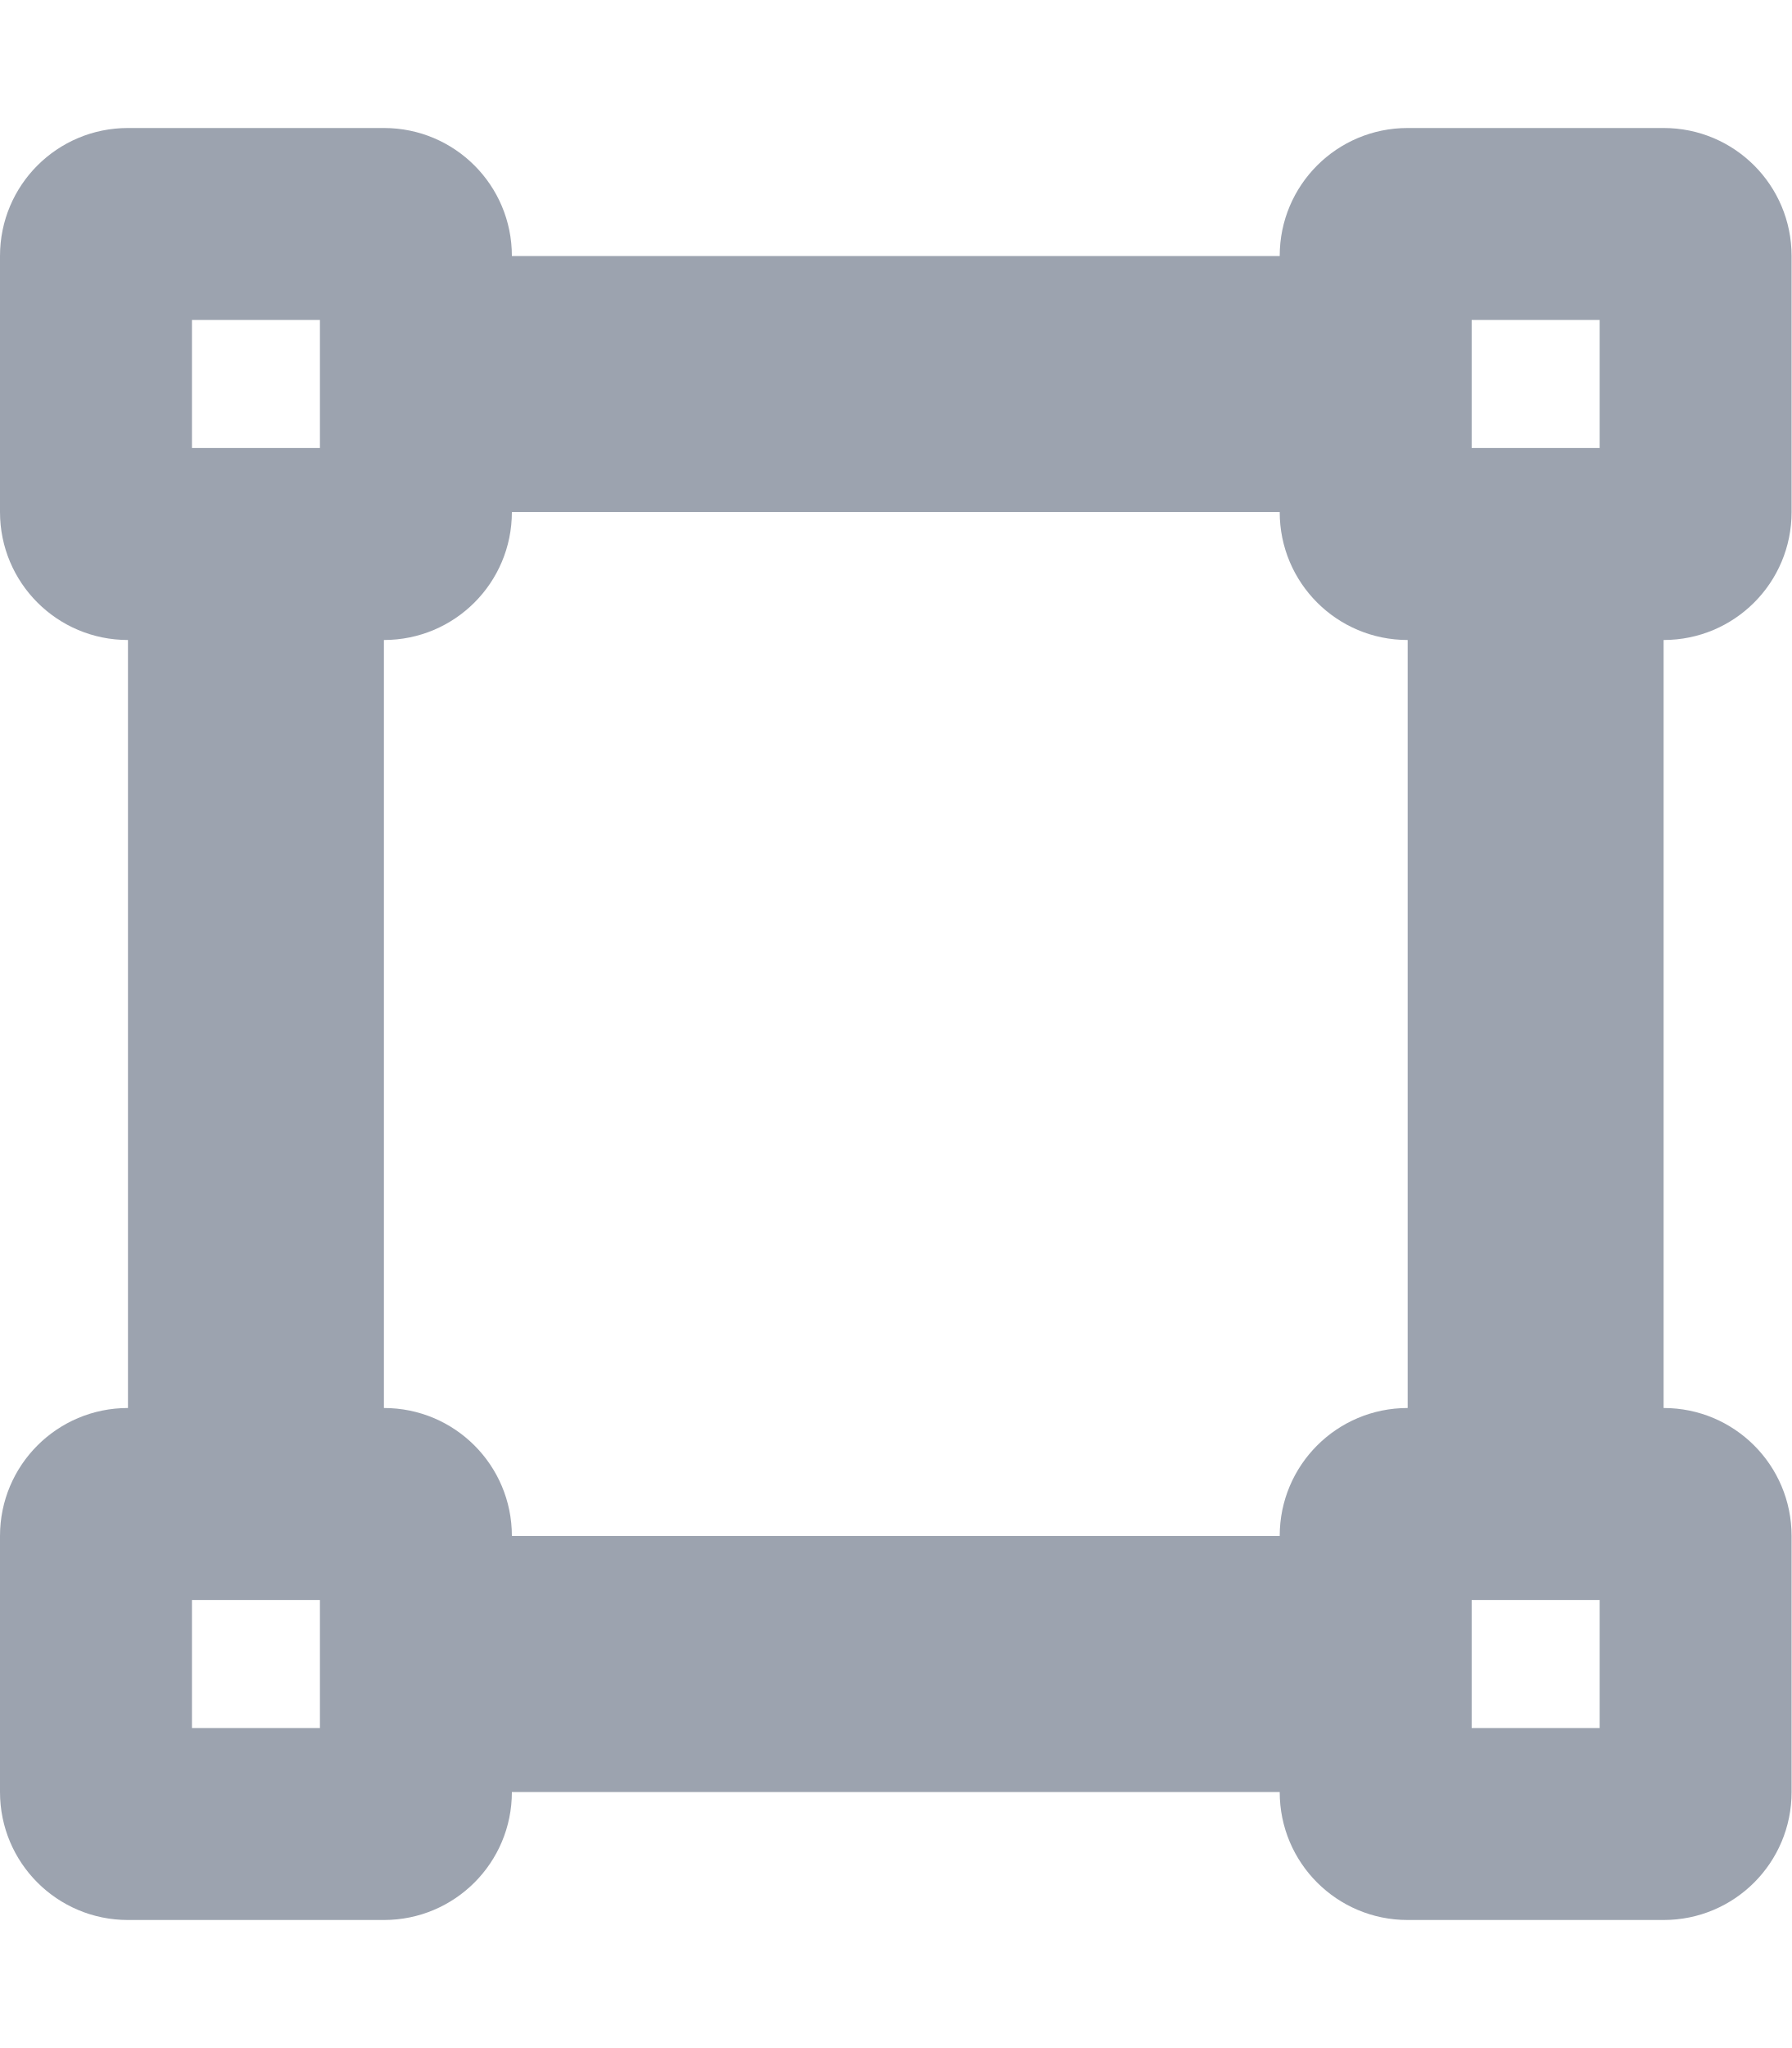
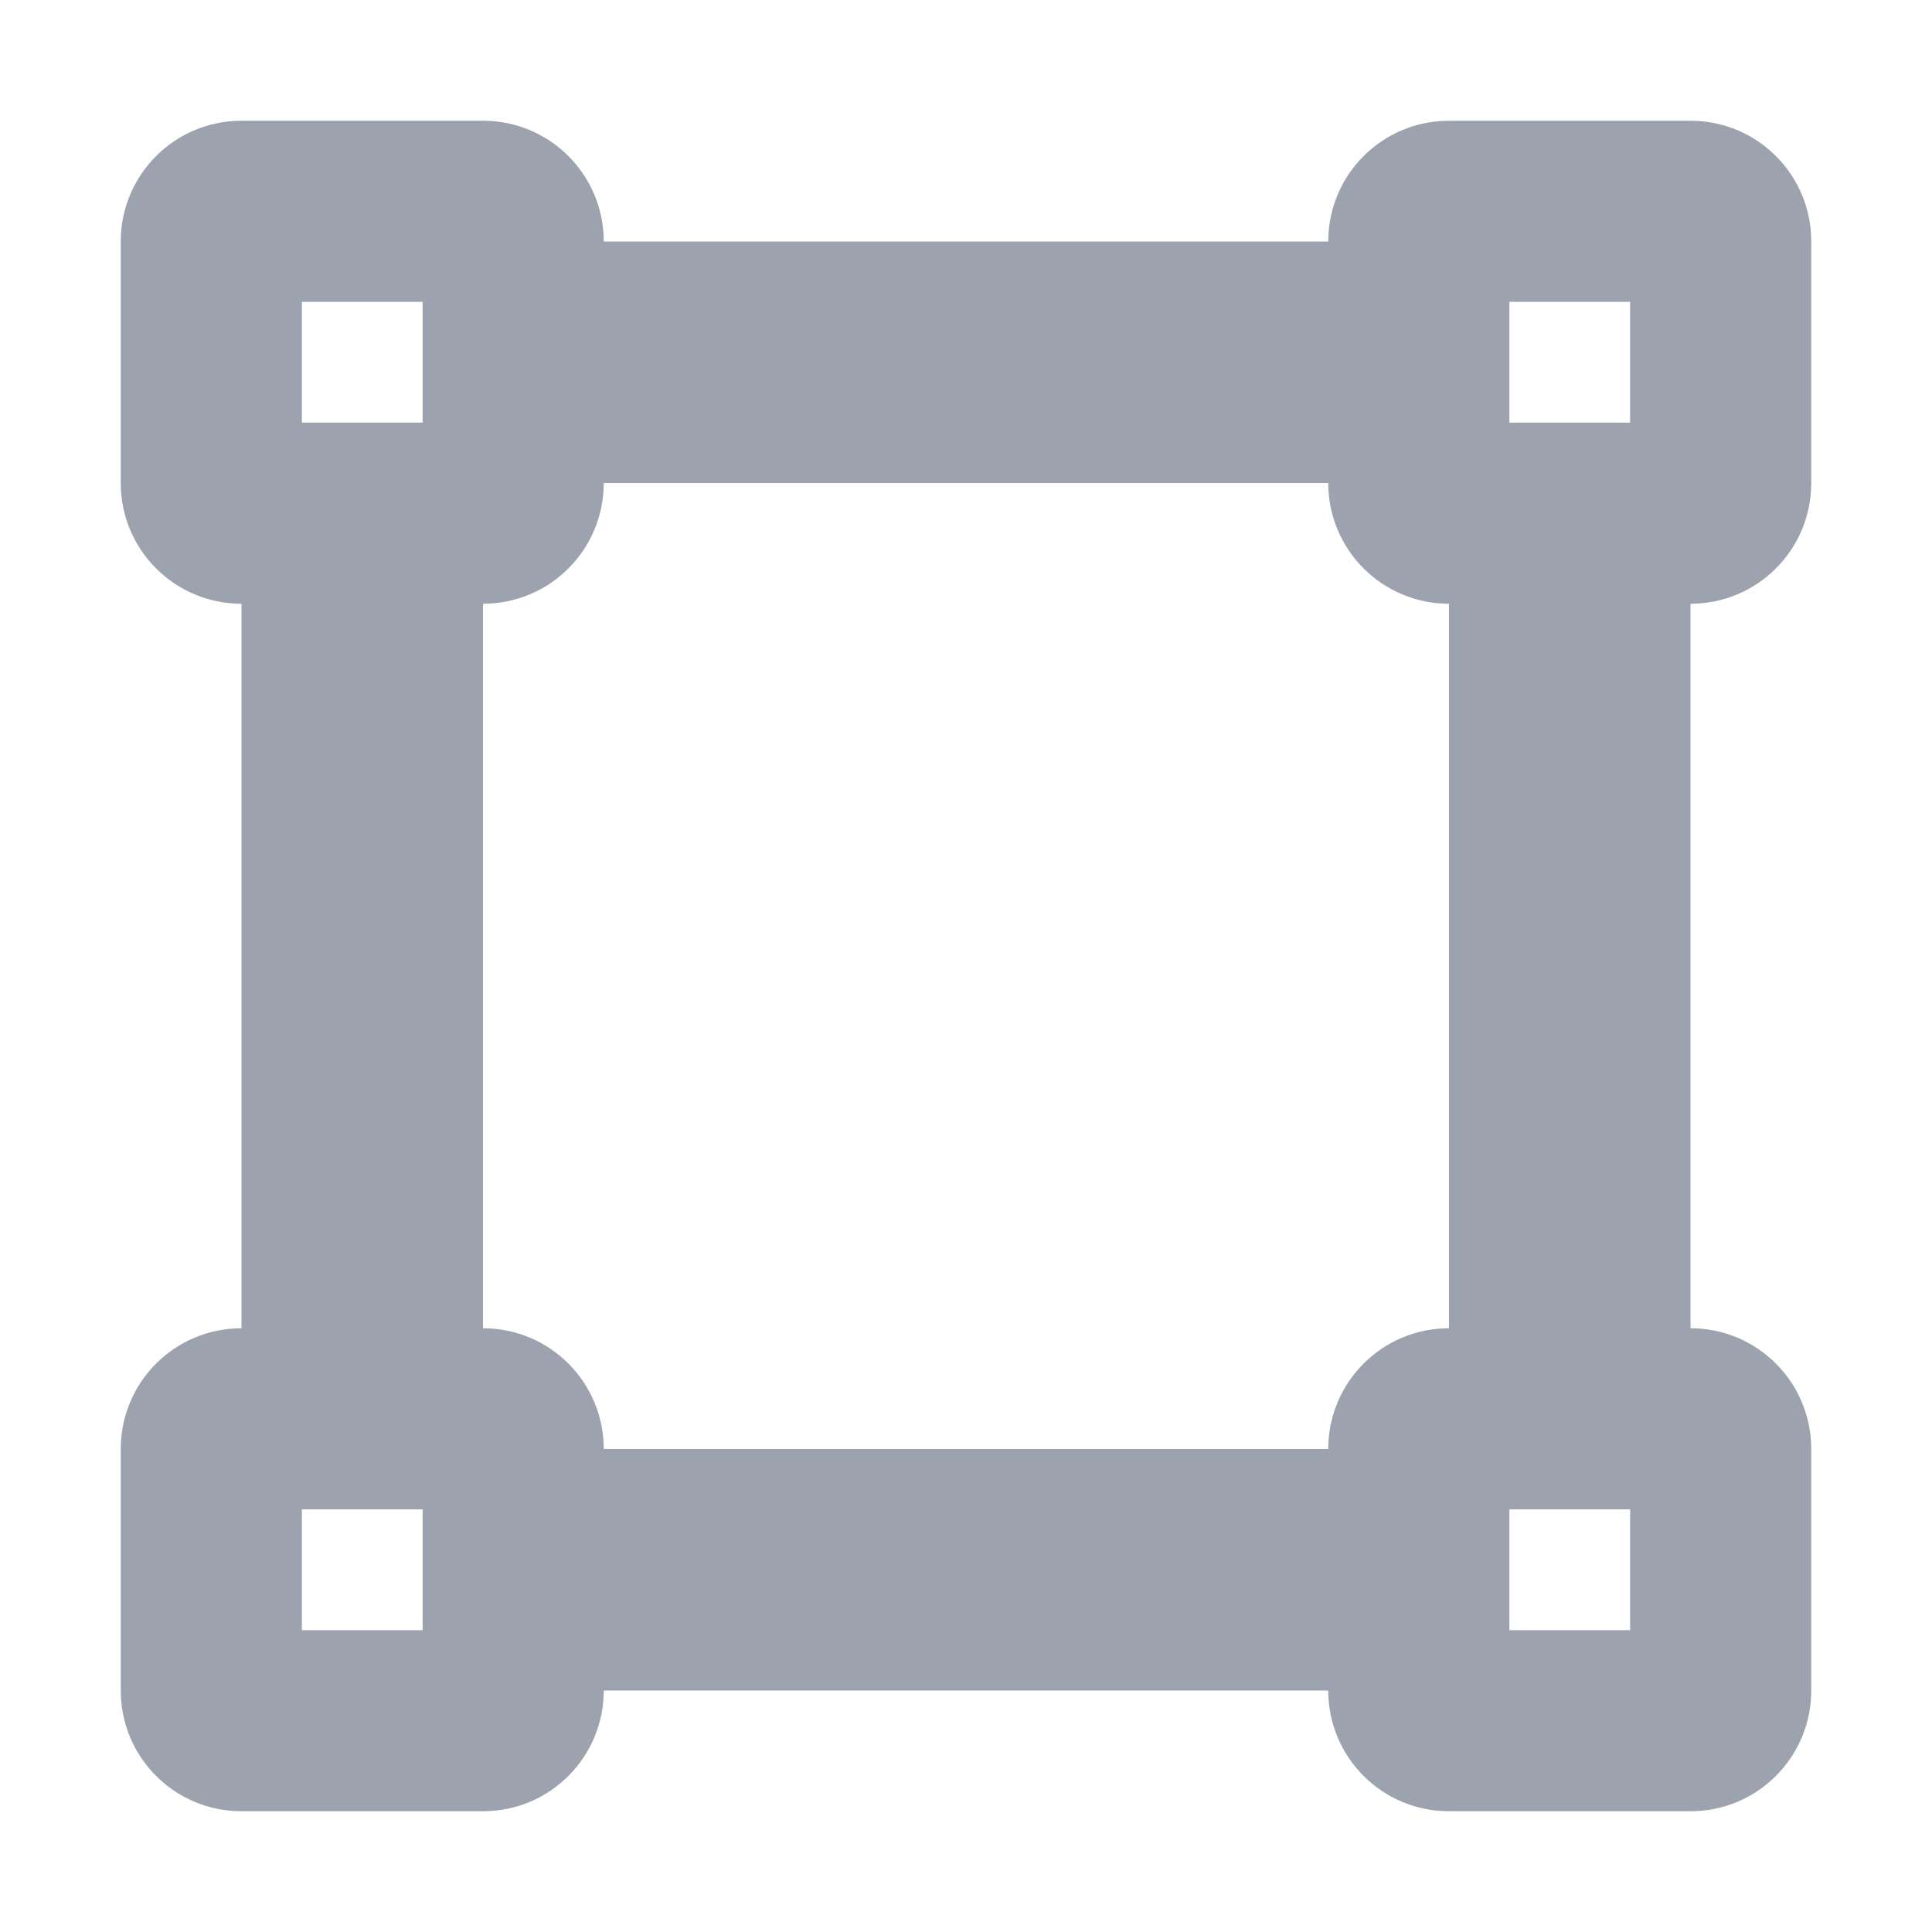
- <svg xmlns="http://www.w3.org/2000/svg" viewBox="0 0 448 512" fill="#9CA3AF">
+ <svg xmlns="http://www.w3.org/2000/svg" width="24" height="24" viewBox="0 0 448 512" fill="#9CA3AF">
  <path d="M368 80h32v32H368V80zM352 32c-17.7 0-32 14.3-32 32H128c0-17.7-14.3-32-32-32H32C14.3 32 0 46.3 0 64v64c0 17.7 14.3 32 32 32V352c-17.7 0-32 14.3-32 32v64c0 17.7 14.3 32 32 32H96c17.7 0 32-14.3 32-32H320c0 17.7 14.3 32 32 32h64c17.7 0 32-14.3 32-32V384c0-17.7-14.3-32-32-32V160c17.7 0 32-14.3 32-32V64c0-17.7-14.3-32-32-32H352zM96 160c17.7 0 32-14.3 32-32H320c0 17.7 14.3 32 32 32V352c-17.7 0-32 14.3-32 32H128c0-17.7-14.3-32-32-32V160zM48 400H80v32H48V400zm320 32V400h32v32H368zM48 112V80H80v32H48z" />
</svg>
